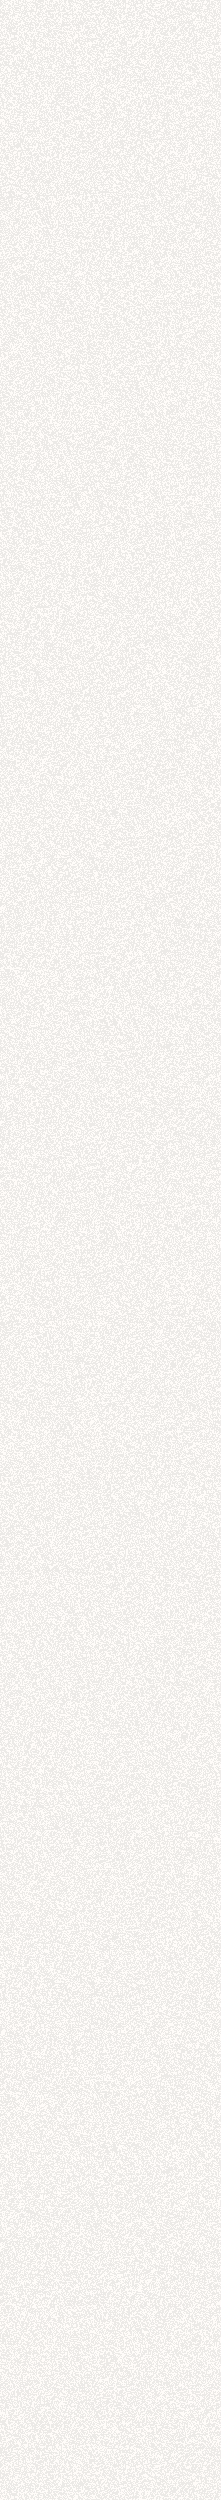
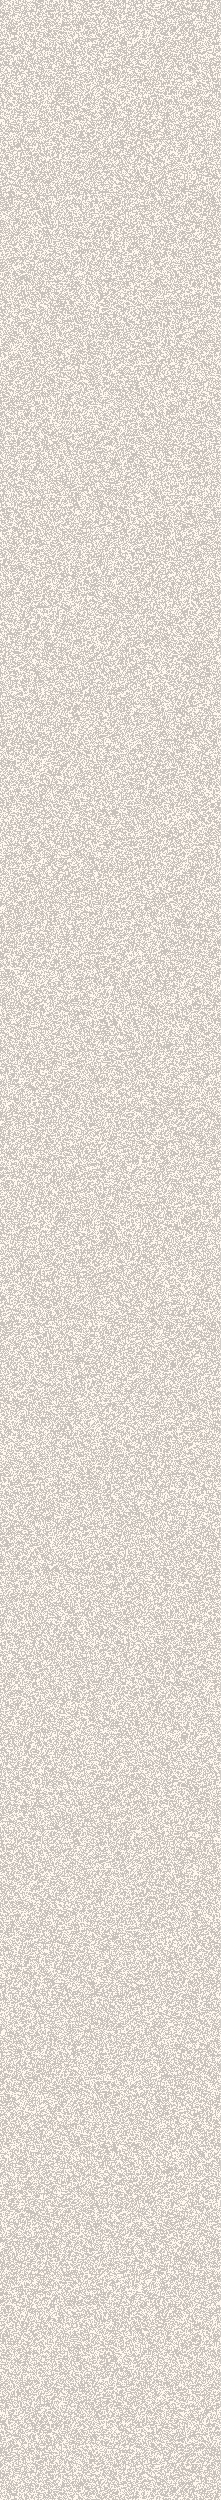
<svg xmlns="http://www.w3.org/2000/svg" width="402" height="4551" viewBox="0 0 402 4551" fill="none">
  <g filter="url(#filter0_n_149_393)">
-     <rect width="402" height="4551" fill="#fff6ec4b" />
+     <rect width="402" height="4551" fill="#fff6ecdb" />
  </g>
  <defs>
    <filter id="filter0_n_149_393" x="0" y="0" width="402" height="4551" filterUnits="userSpaceOnUse" color-interpolation-filters="sRGB">
      <feFlood flood-opacity="0" result="BackgroundImageFix" />
      <feBlend mode="normal" in="SourceGraphic" in2="BackgroundImageFix" result="shape" />
      <feTurbulence type="fractalNoise" baseFrequency="2 2" stitchTiles="stitch" numOctaves="3" result="noise" seed="9282" />
      <feColorMatrix in="noise" type="luminanceToAlpha" result="alphaNoise" />
      <feComponentTransfer in="alphaNoise" result="coloredNoise1">
        <feFuncA type="discrete" tableValues="1 1 1 1 1 1 1 1 1 1 1 1 1 1 1 1 1 1 1 1 1 1 1 1 1 1 1 1 1 1 1 1 1 1 1 1 1 1 1 1 1 1 1 1 1 1 1 1 1 1 1 0 0 0 0 0 0 0 0 0 0 0 0 0 0 0 0 0 0 0 0 0 0 0 0 0 0 0 0 0 0 0 0 0 0 0 0 0 0 0 0 0 0 0 0 0 0 0 0 0 " />
      </feComponentTransfer>
      <feComposite operator="in" in2="shape" in="coloredNoise1" result="noise1Clipped" />
      <feFlood flood-color="rgba(0, 0, 0, 0.25)" result="color1Flood" />
      <feComposite operator="in" in2="noise1Clipped" in="color1Flood" result="color1" />
      <feMerge result="effect1_noise_149_393">
        <feMergeNode in="shape" />
        <feMergeNode in="color1" />
      </feMerge>
    </filter>
  </defs>
</svg>
